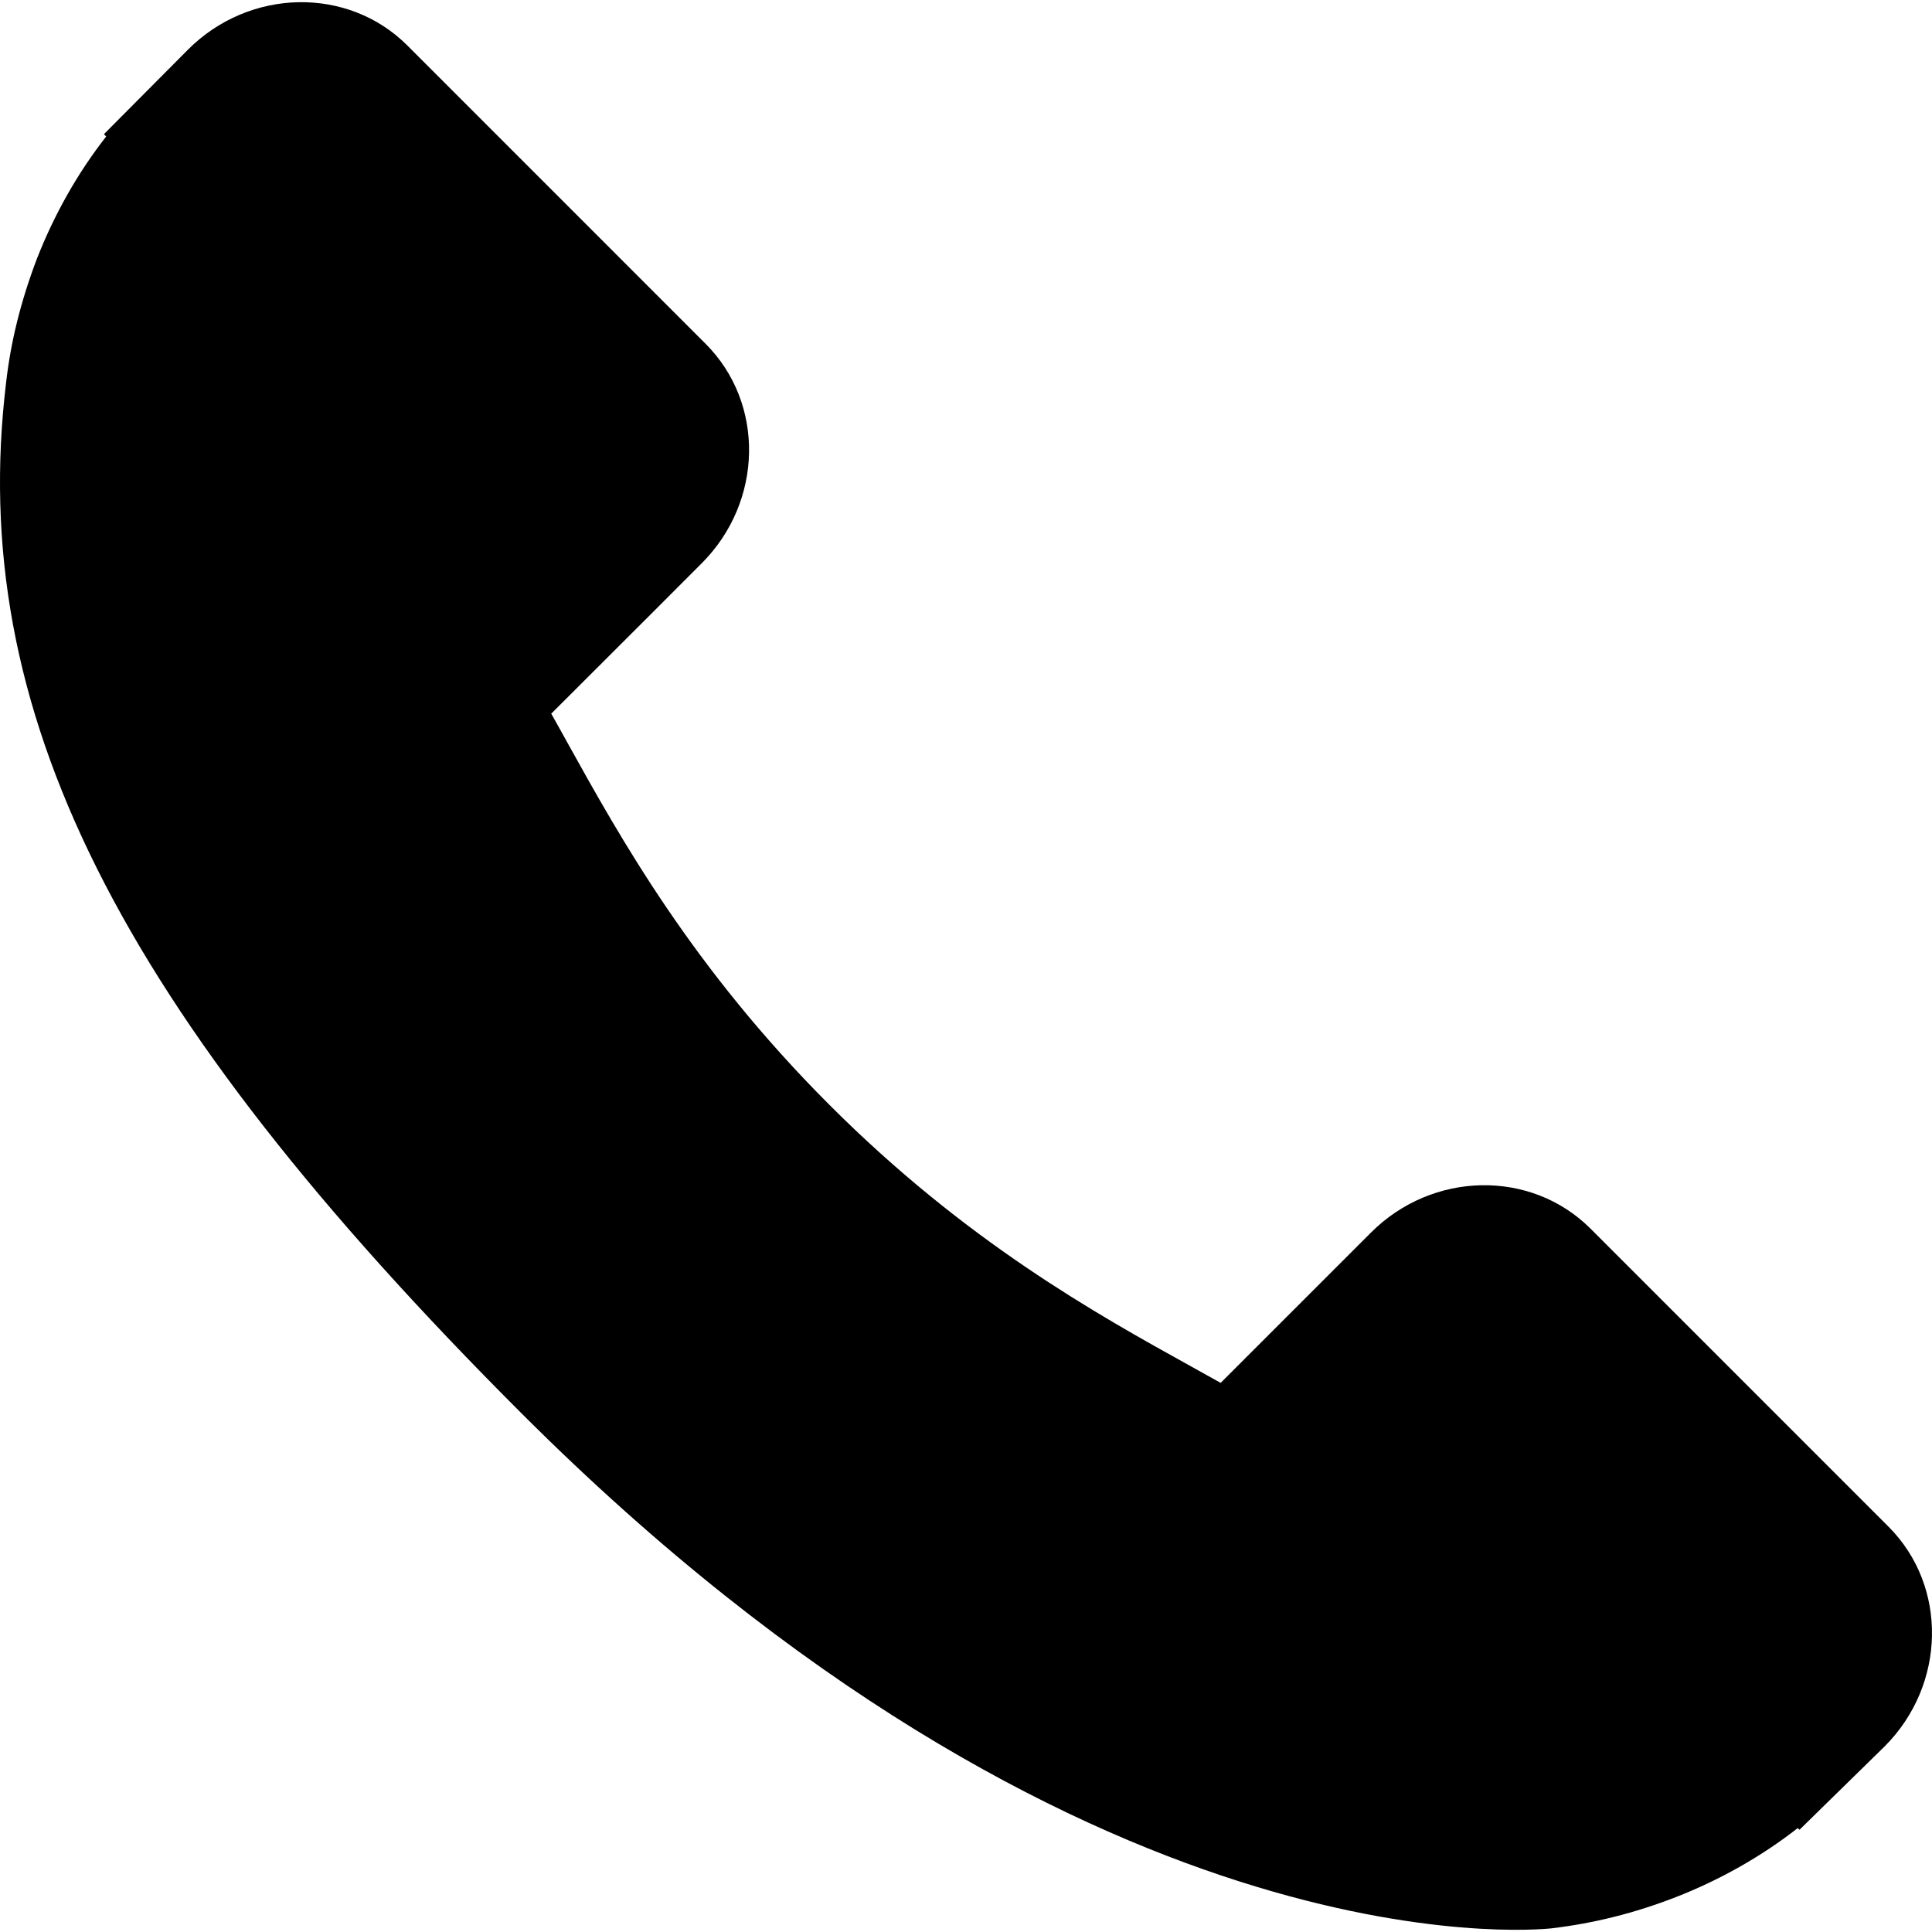
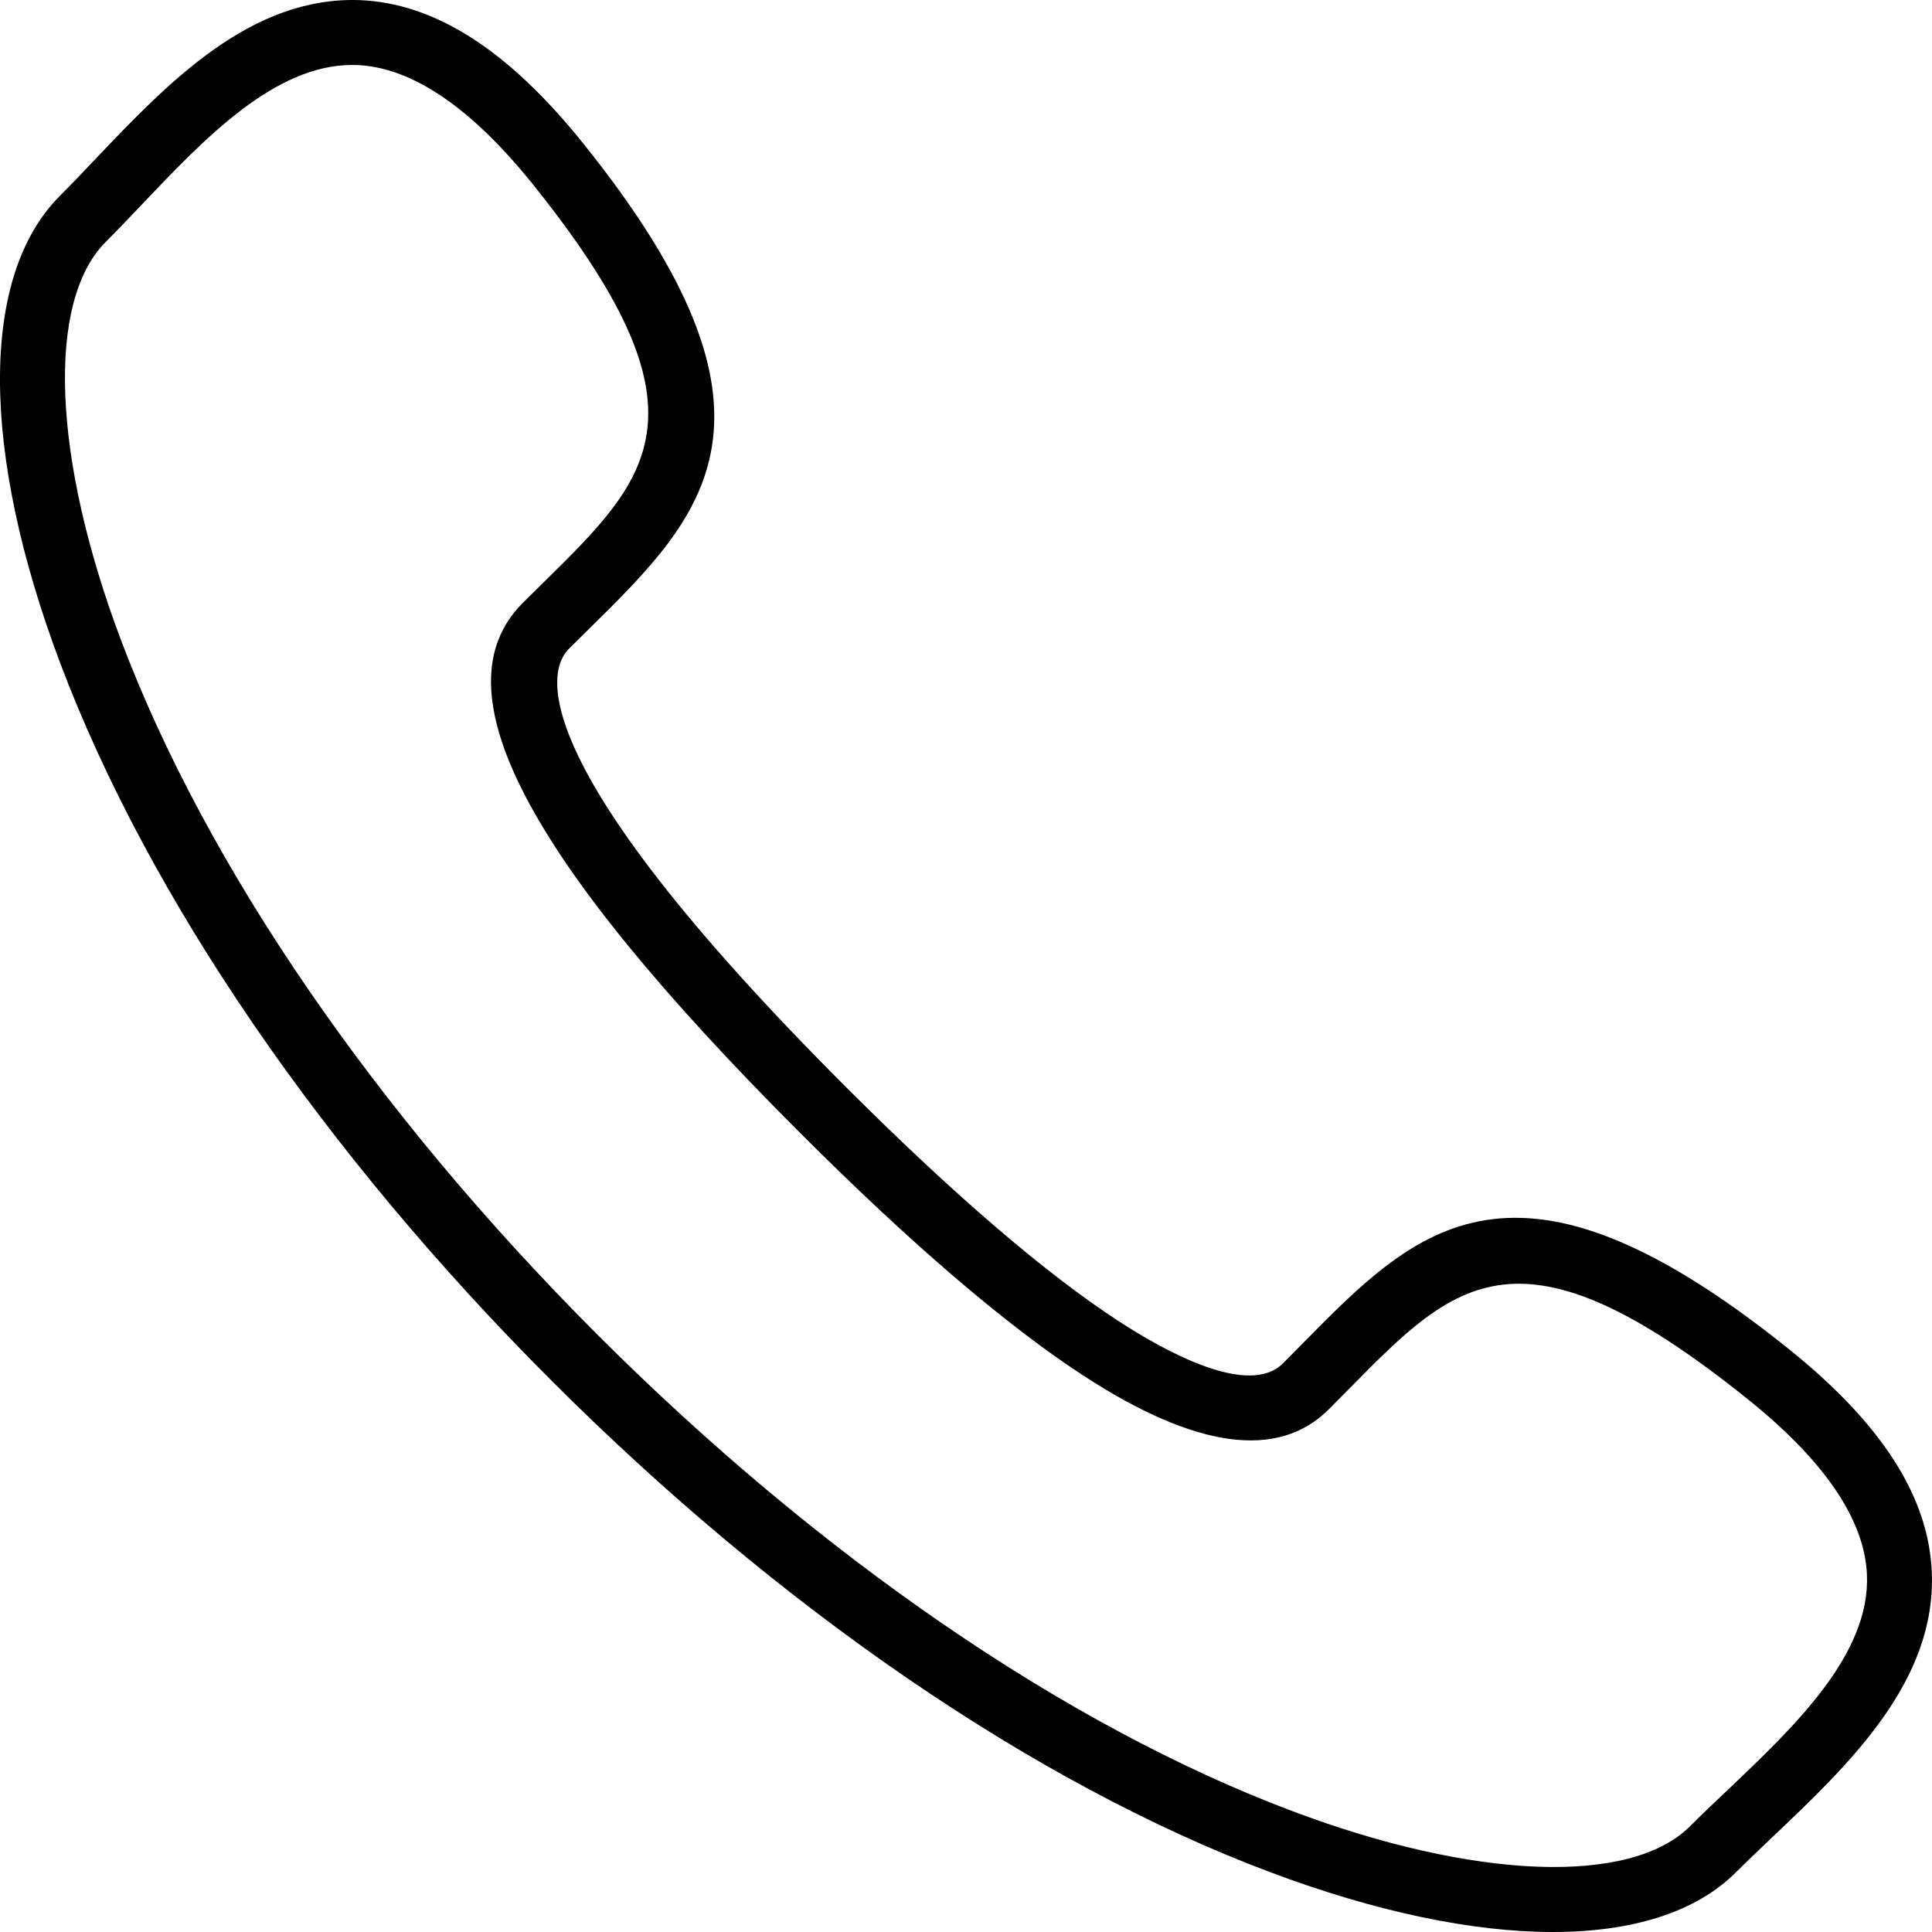
- <svg xmlns="http://www.w3.org/2000/svg" version="1.1" id="Capa_1" x="0px" y="0px" width="348.077px" height="348.077px" viewBox="0 0 348.077 348.077" style="enable-background:new 0 0 348.077 348.077;" xml:space="preserve">
+ <svg xmlns="http://www.w3.org/2000/svg" version="1.1" id="Capa_1" x="0px" y="0px" viewBox="0 0 29.731 29.731" style="enable-background:new 0 0 29.731 29.731;" xml:space="preserve">
  <g>
-     <g>
-       <g>
-         <path d="M340.273,275.083l-53.755-53.761c-10.707-10.664-28.438-10.34-39.518,0.744l-27.082,27.076     c-1.711-0.943-3.482-1.928-5.344-2.973c-17.102-9.476-40.509-22.464-65.14-47.113c-24.704-24.701-37.704-48.144-47.209-65.257     c-1.003-1.813-1.964-3.561-2.913-5.221l18.176-18.149l8.936-8.947c11.097-11.1,11.403-28.826,0.721-39.521L73.39,8.194     C62.708-2.486,44.969-2.162,33.872,8.938l-15.15,15.237l0.414,0.411c-5.08,6.482-9.325,13.958-12.484,22.02     C3.74,54.28,1.927,61.603,1.098,68.941C-6,127.785,20.89,181.564,93.866,254.541c100.875,100.868,182.167,93.248,185.674,92.876     c7.638-0.913,14.958-2.738,22.397-5.627c7.992-3.122,15.463-7.361,21.941-12.43l0.331,0.294l15.348-15.029     C350.631,303.527,350.95,285.795,340.273,275.083z" />
-       </g>
-     </g>
+     <path d="M23.895,29.731c-1.237,0-2.731-0.31-4.374-0.93c-3.602-1.358-7.521-4.042-11.035-7.556   c-3.515-3.515-6.199-7.435-7.558-11.037C-0.307,6.933-0.31,4.245,0.921,3.015c0.177-0.177,0.357-0.367,0.543-0.563   c1.123-1.181,2.392-2.51,4.074-2.45C6.697,0.05,7.82,0.77,8.97,2.201c3.398,4.226,1.866,5.732,0.093,7.478l-0.313,0.31   c-0.29,0.29-0.838,1.633,4.26,6.731c1.664,1.664,3.083,2.882,4.217,3.619c0.714,0.464,1.991,1.166,2.515,0.642l0.315-0.318   c1.744-1.769,3.25-3.296,7.473,0.099c1.431,1.15,2.15,2.272,2.198,3.433c0.069,1.681-1.27,2.953-2.452,4.075   c-0.195,0.186-0.385,0.366-0.562,0.542C26.103,29.424,25.126,29.731,23.895,29.731z M5.418,1C4.223,1,3.144,2.136,2.189,3.141   C1.997,3.343,1.811,3.539,1.628,3.722C0.711,4.638,0.804,7.045,1.864,9.856c1.31,3.472,3.913,7.266,7.33,10.683   c3.416,3.415,7.208,6.018,10.681,7.327c2.811,1.062,5.218,1.152,6.133,0.237c0.183-0.183,0.379-0.369,0.581-0.56   c1.027-0.976,2.192-2.082,2.141-3.309c-0.035-0.843-0.649-1.75-1.825-2.695c-3.519-2.83-4.503-1.831-6.135-0.176l-0.32,0.323   c-0.78,0.781-2.047,0.608-3.767-0.51c-1.193-0.776-2.667-2.038-4.379-3.751c-4.231-4.23-5.584-6.819-4.26-8.146l0.319-0.315   c1.659-1.632,2.66-2.617-0.171-6.138C7.245,1.651,6.339,1.037,5.496,1.001C5.47,1,5.444,1,5.418,1z" />
  </g>
  <g>
</g>
  <g>
</g>
  <g>
</g>
  <g>
</g>
  <g>
</g>
  <g>
</g>
  <g>
</g>
  <g>
</g>
  <g>
</g>
  <g>
</g>
  <g>
</g>
  <g>
</g>
  <g>
</g>
  <g>
</g>
  <g>
</g>
</svg>
